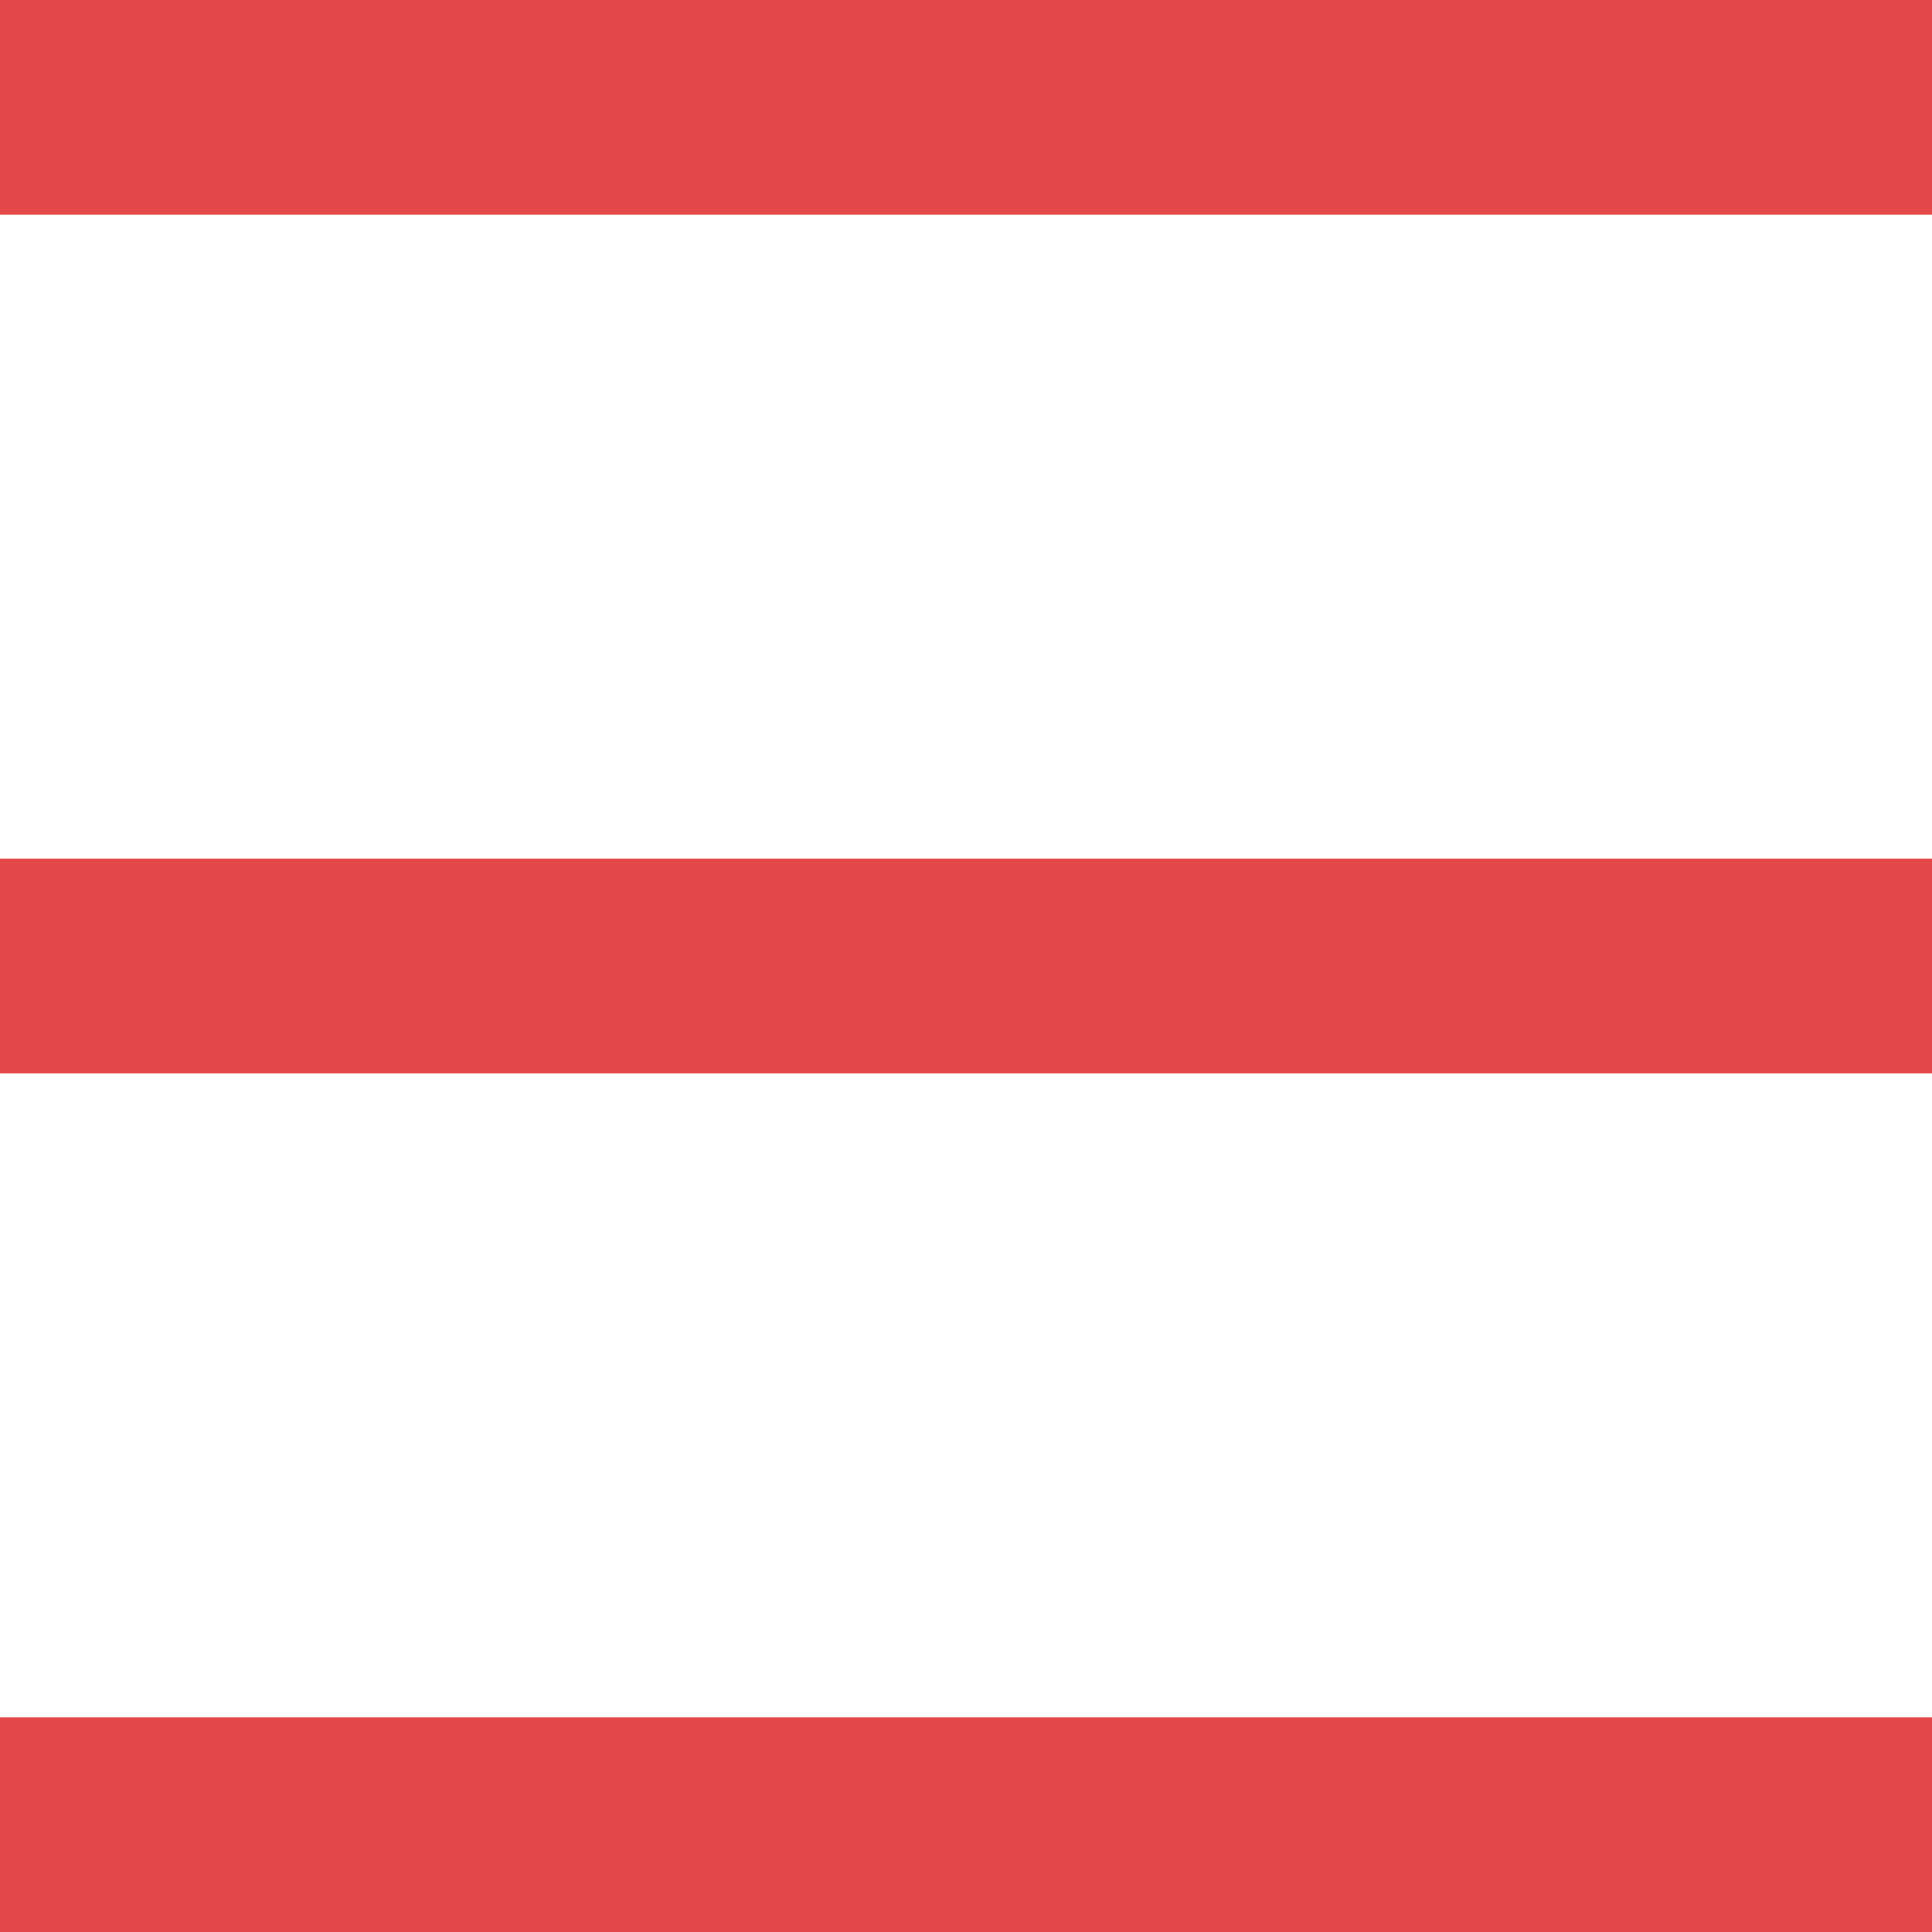
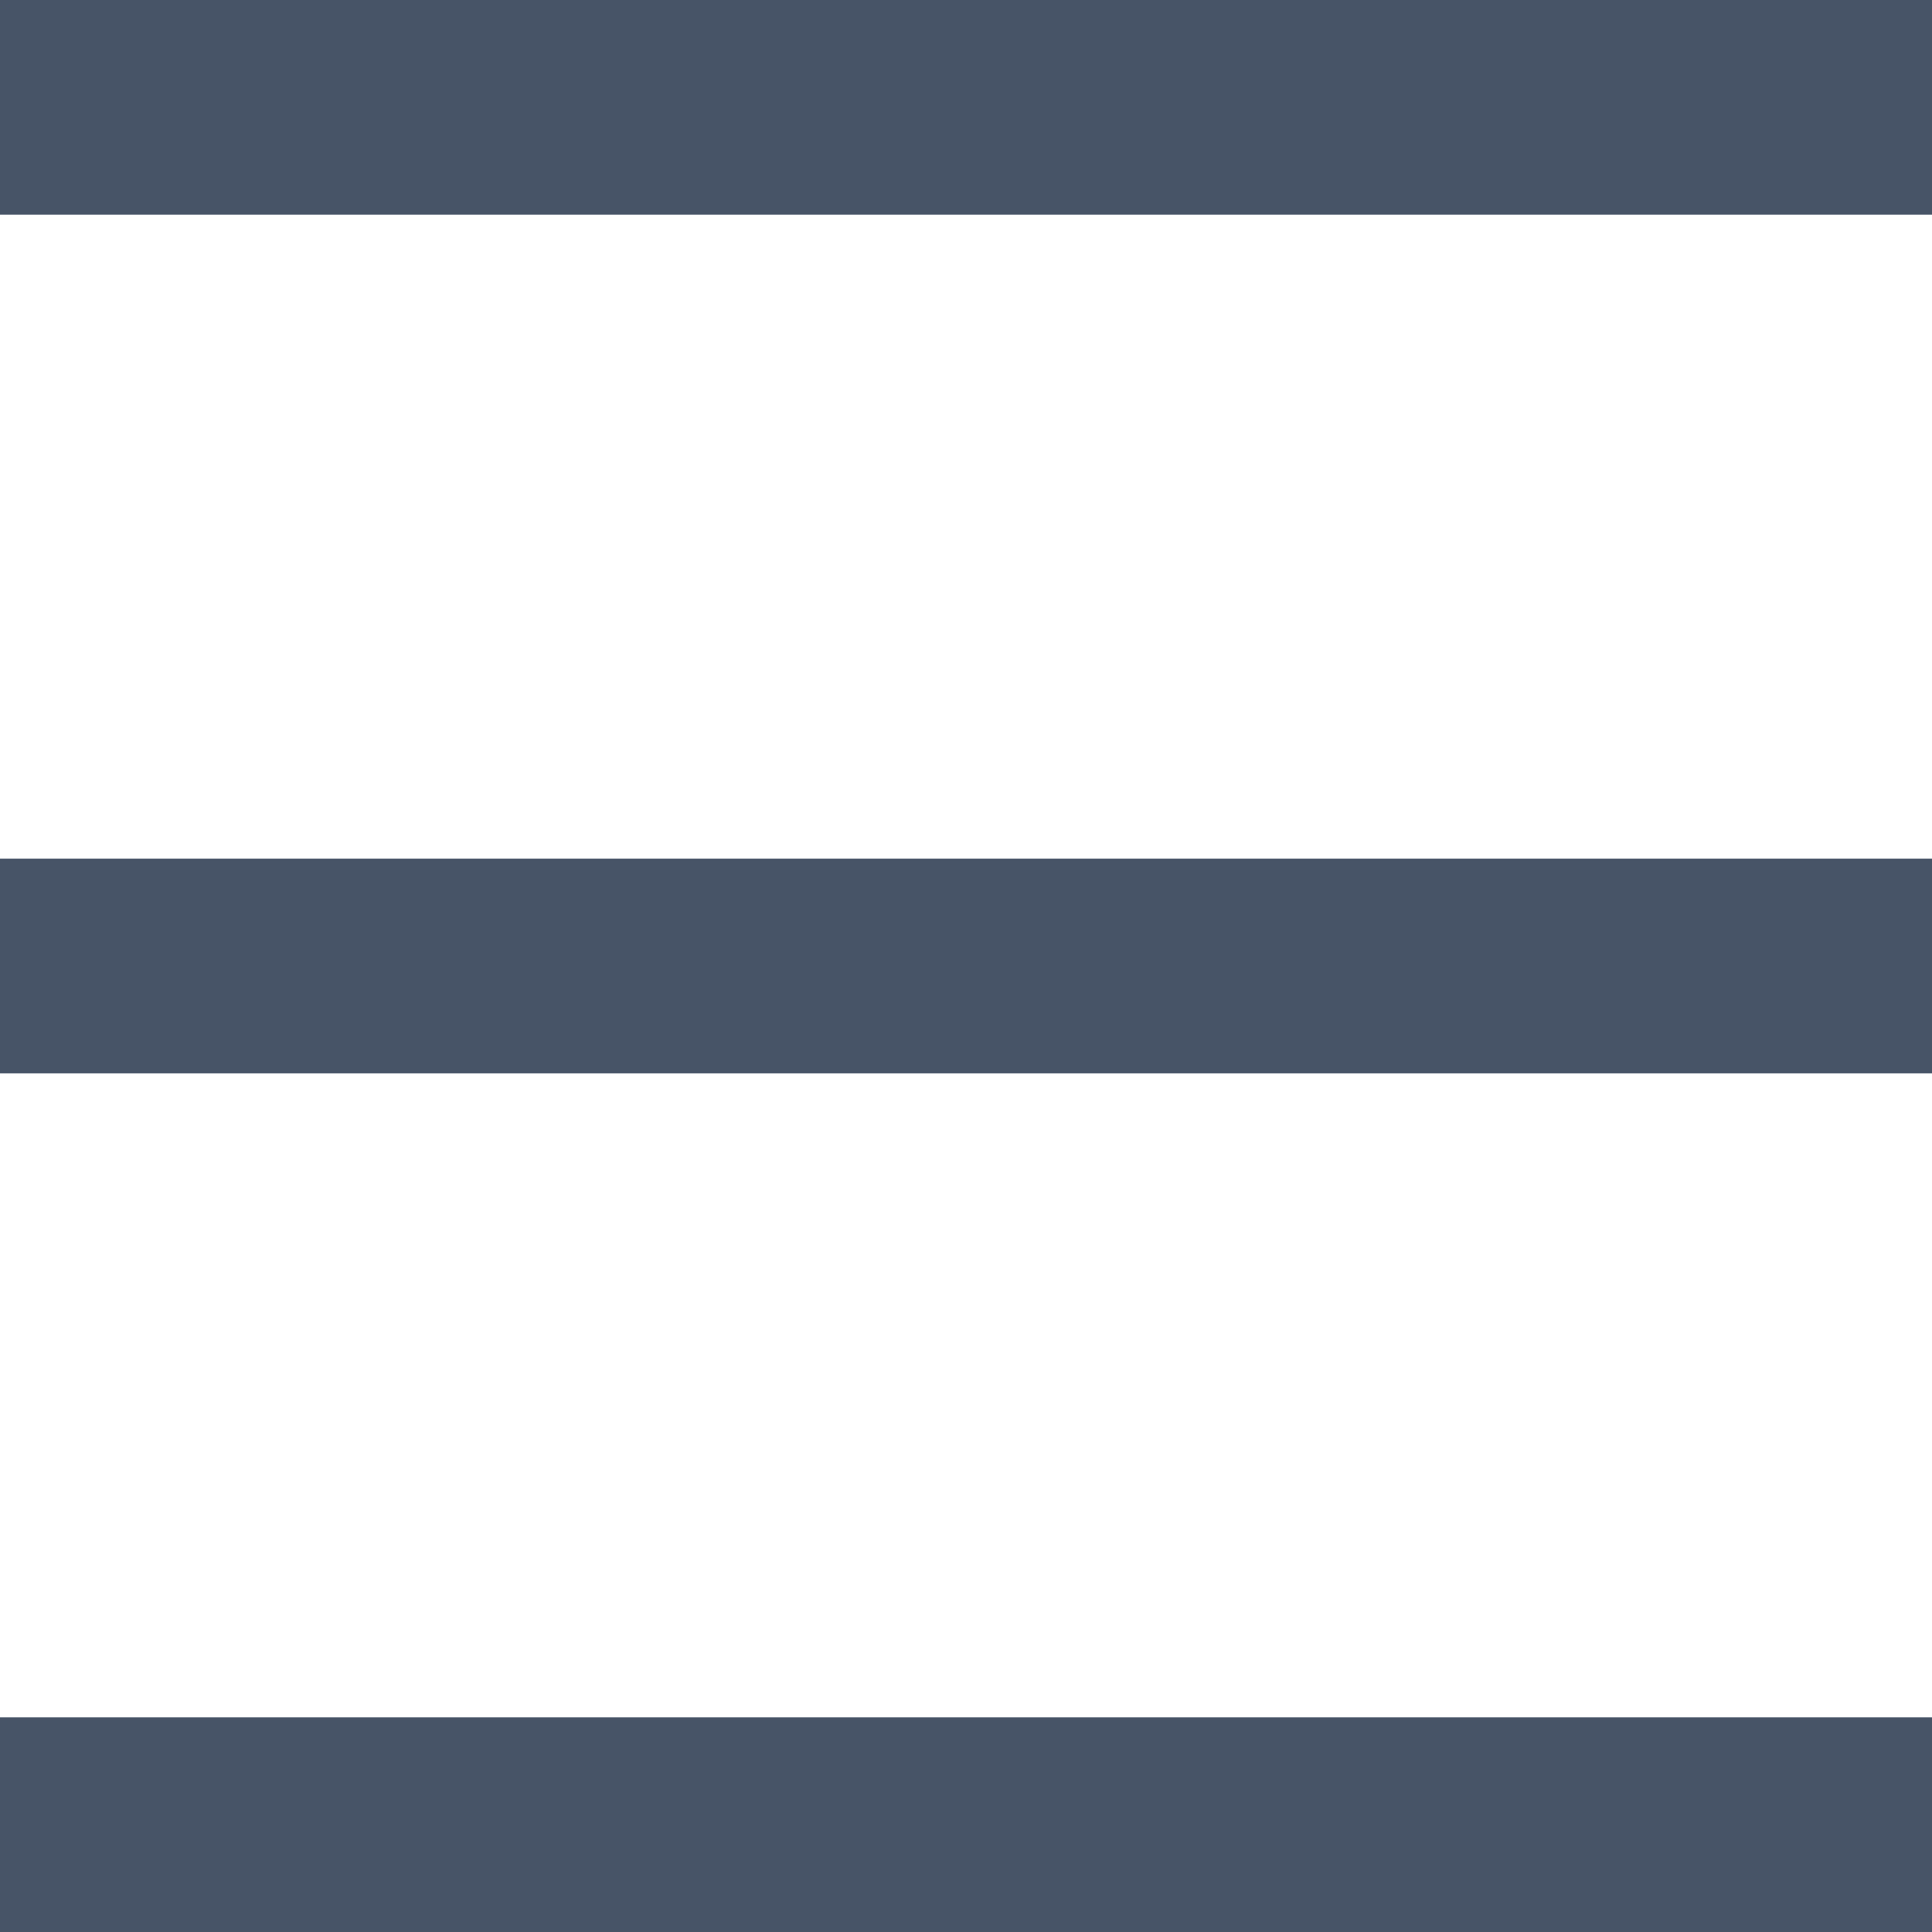
<svg xmlns="http://www.w3.org/2000/svg" width="18" height="18" viewBox="0 0 18 18" fill="none">
-   <path d="M18 0H0V2H18V0Z" fill="#E44848" />
-   <path d="M18 16H0V18H18V16Z" fill="#E44848" />
-   <path d="M18 8H0V10H18V8Z" fill="#E44848" />
+   <path d="M18 0H0V2H18V0Z" fill="#475467" />
+   <path d="M18 16H0V18H18V16Z" fill="#475467" />
+   <path d="M18 8H0V10H18V8Z" fill="#475467" />
</svg>
